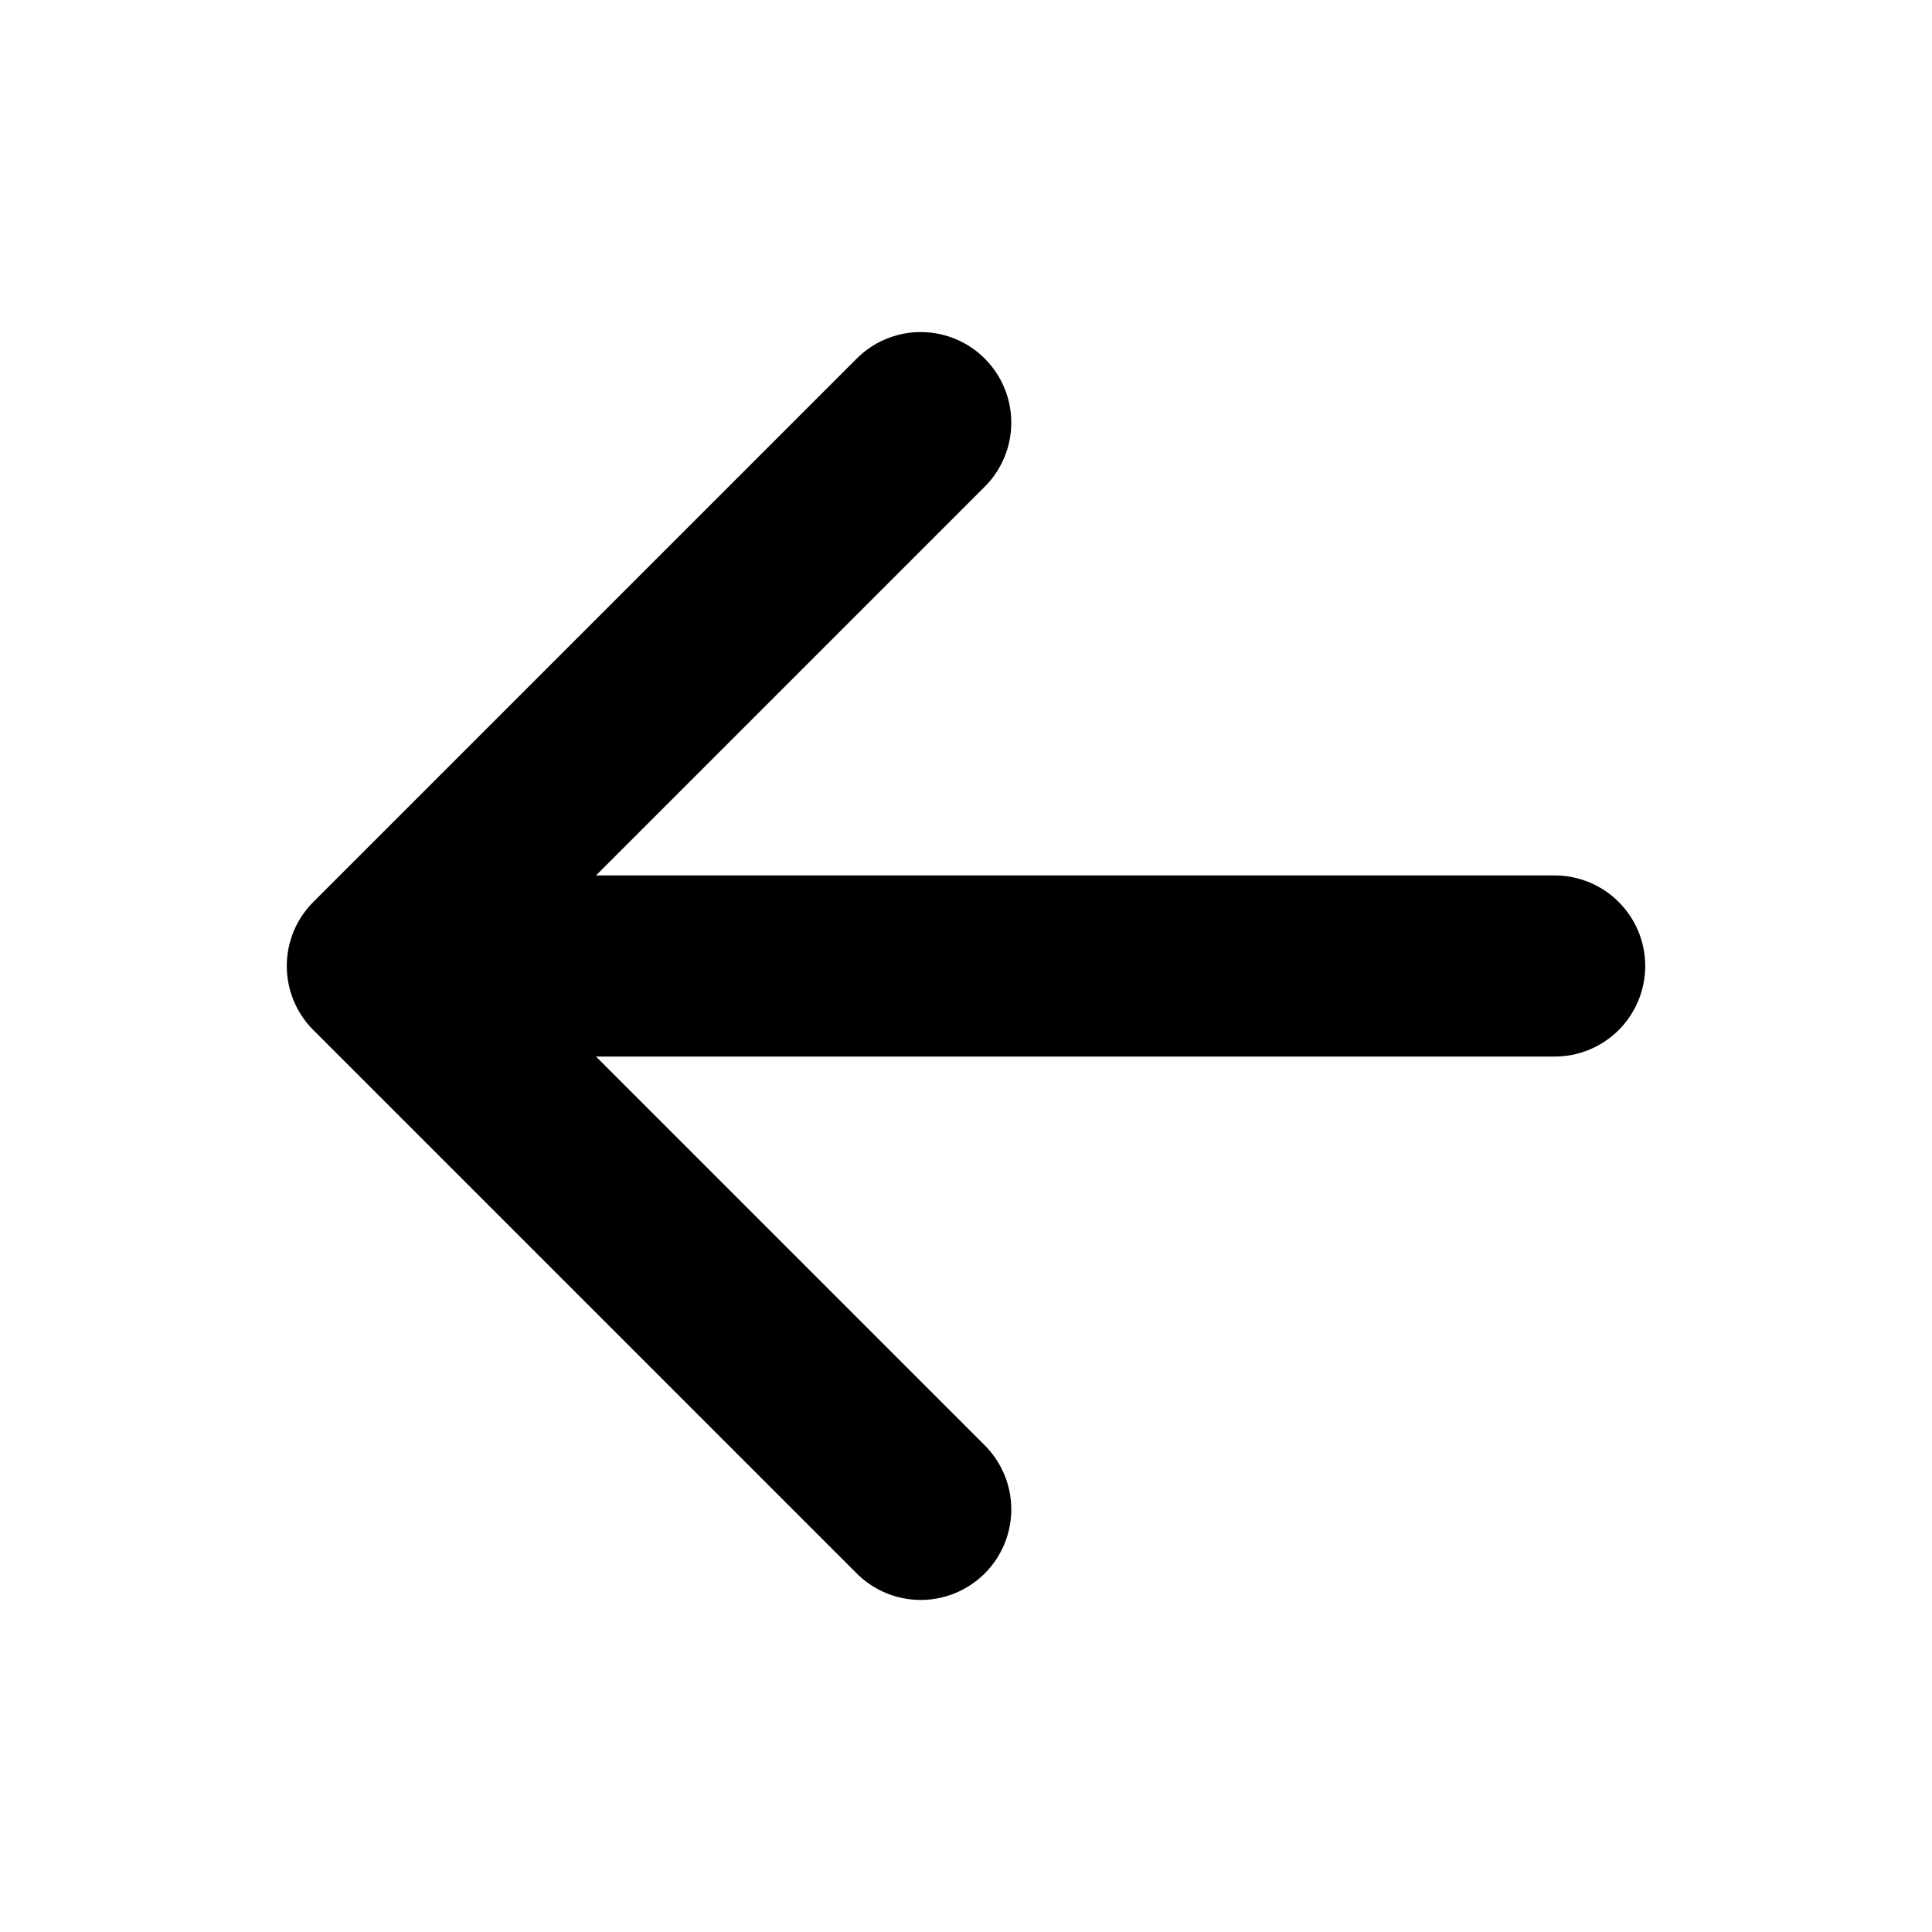
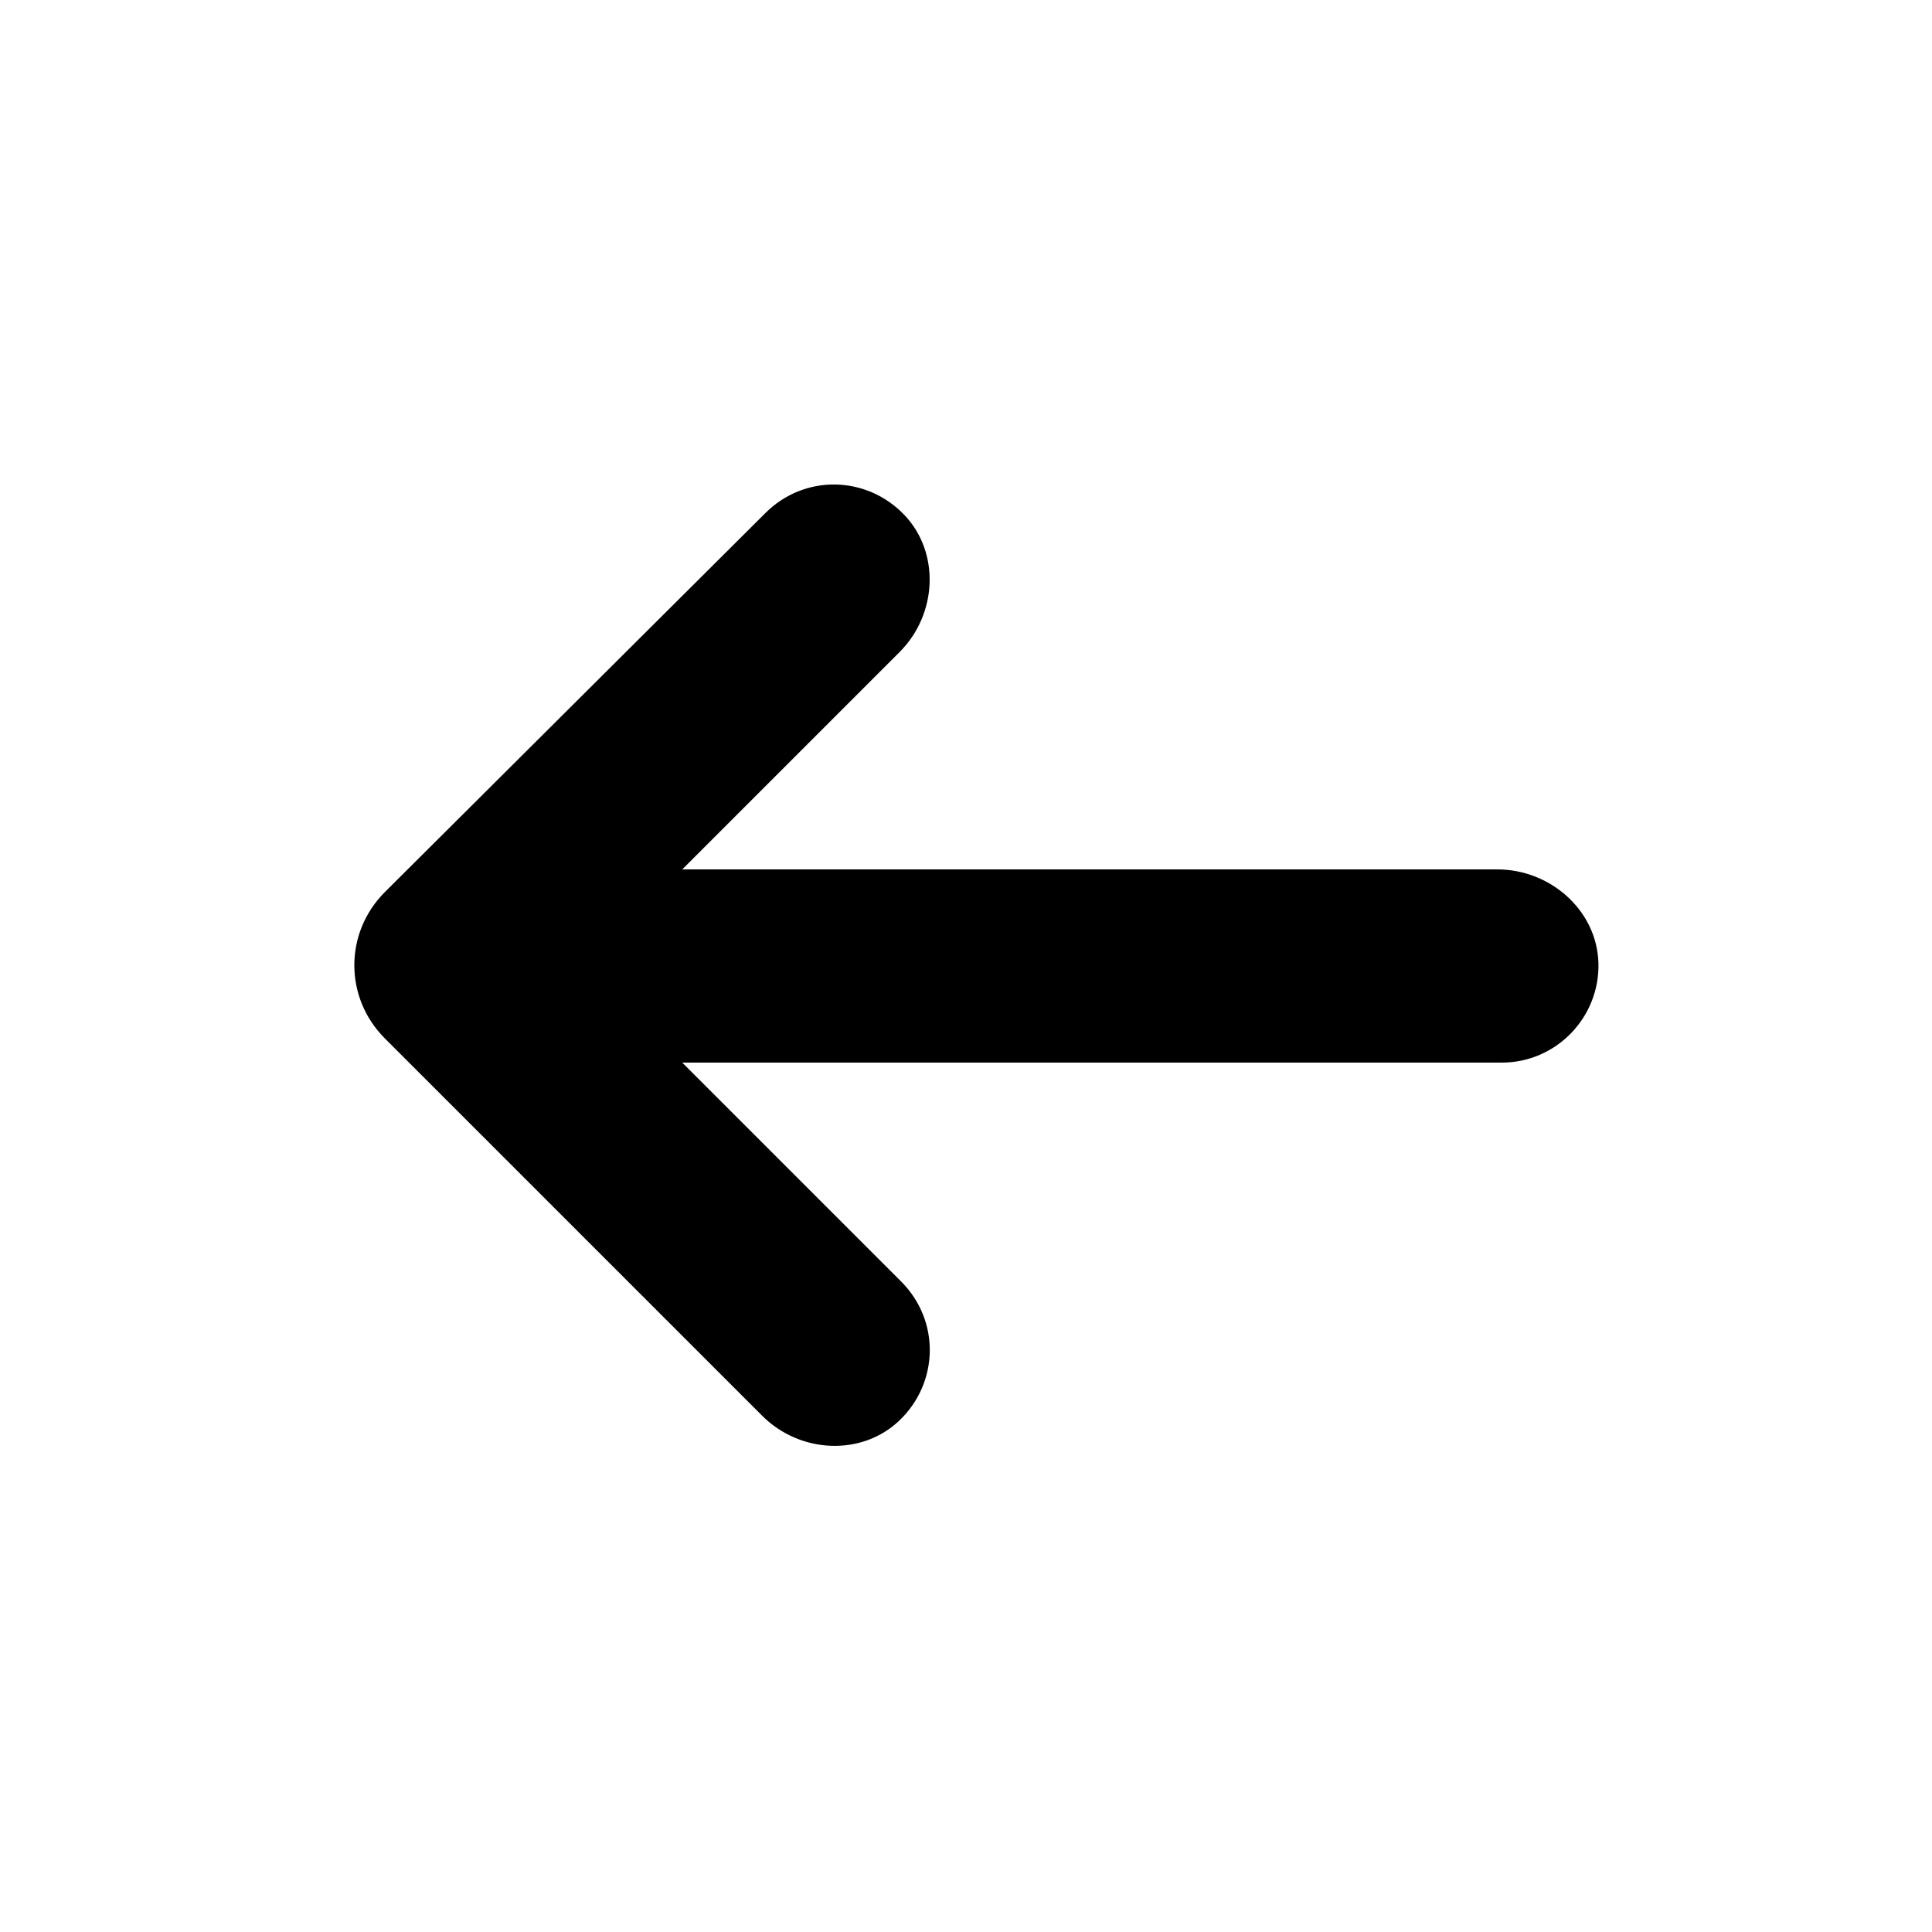
- <svg xmlns="http://www.w3.org/2000/svg" viewBox="0 0 512 512">
-   <path fill="none" stroke="currentColor" stroke-linecap="round" stroke-linejoin="round" stroke-width="48" d="M244 400L100 256l144-144M120 256h292" />
+ <svg xmlns="http://www.w3.org/2000/svg" version="1.1" id="Layer_1" x="0px" y="0px" viewBox="0 0 128 128" style="enable-background:new 0 0 128 128;" xml:space="preserve">
+   <path d="M99.2,57.6l-54,0l14.4-14.4c2.5-2.5,2.7-6.6,0.3-9.1c-2.5-2.6-6.6-2.7-9.2-0.1L25.5,59.1c-2.7,2.7-2.7,7,0,9.7l25,25  c2.5,2.5,6.6,2.7,9.1,0.3c2.6-2.5,2.7-6.6,0.1-9.2L45.2,70.4h54.3c3.6,0,6.5-3,6.4-6.6C105.8,60.3,102.7,57.6,99.2,57.6z" />
</svg>
